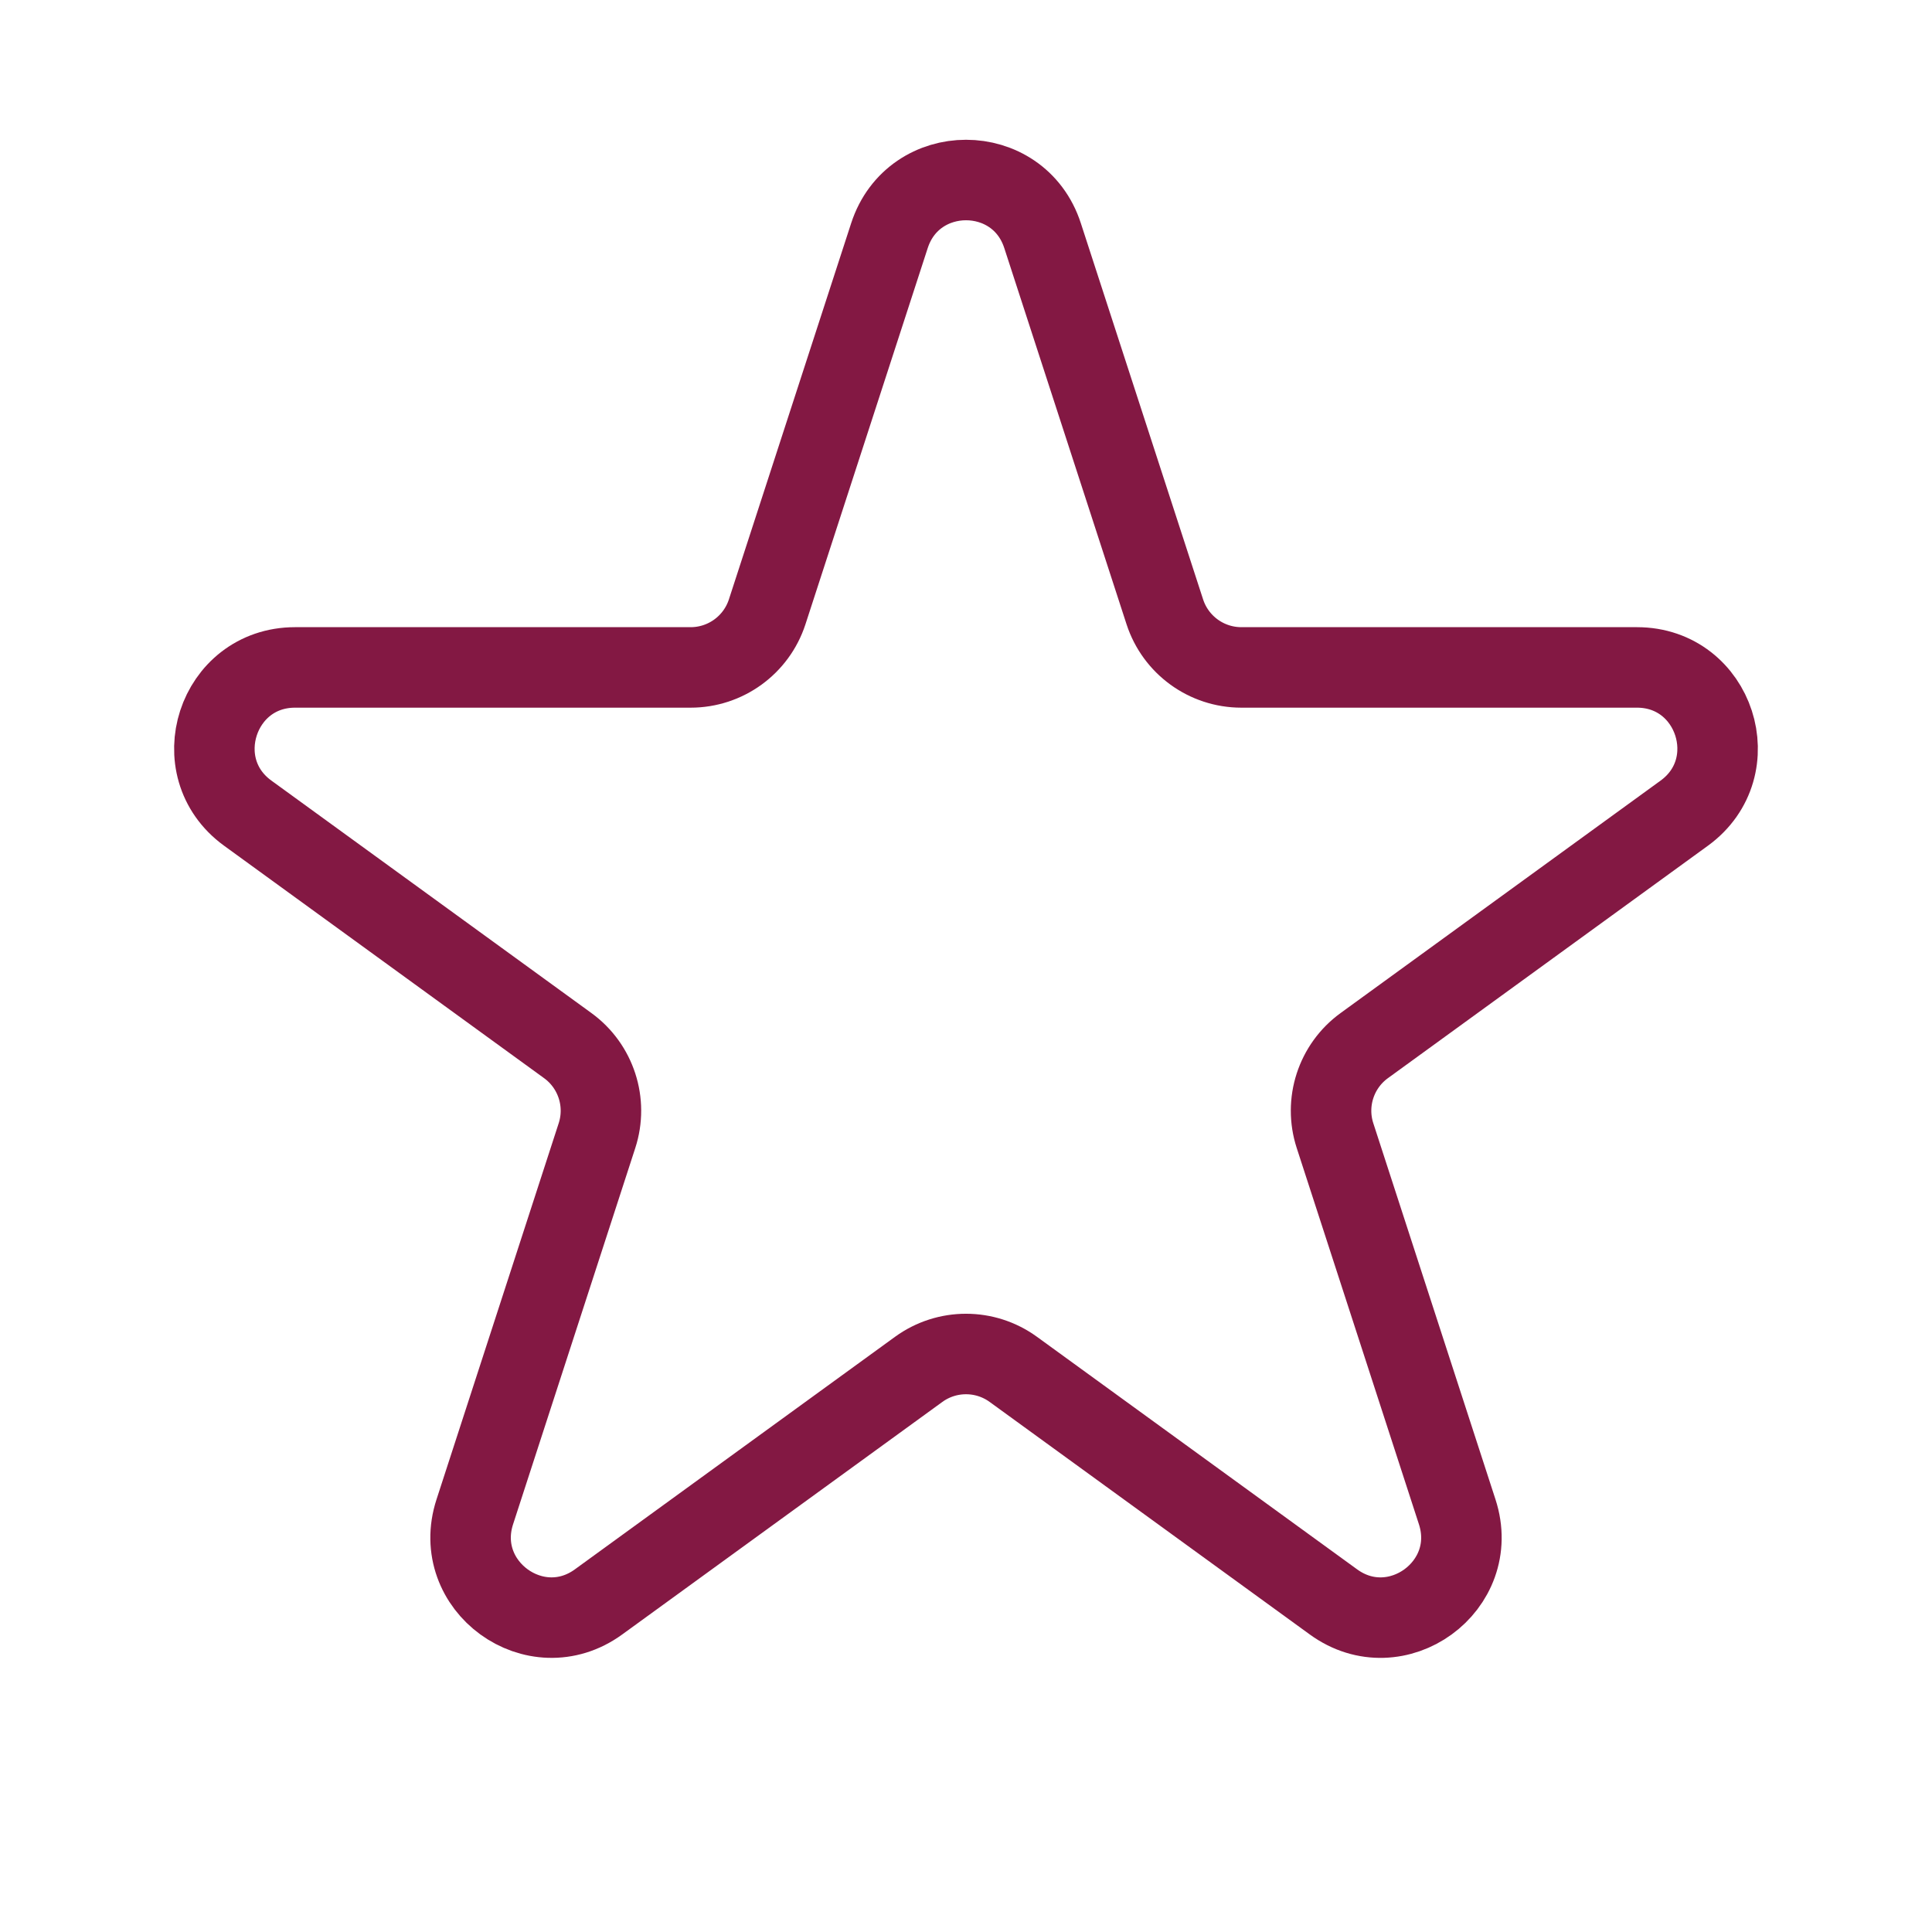
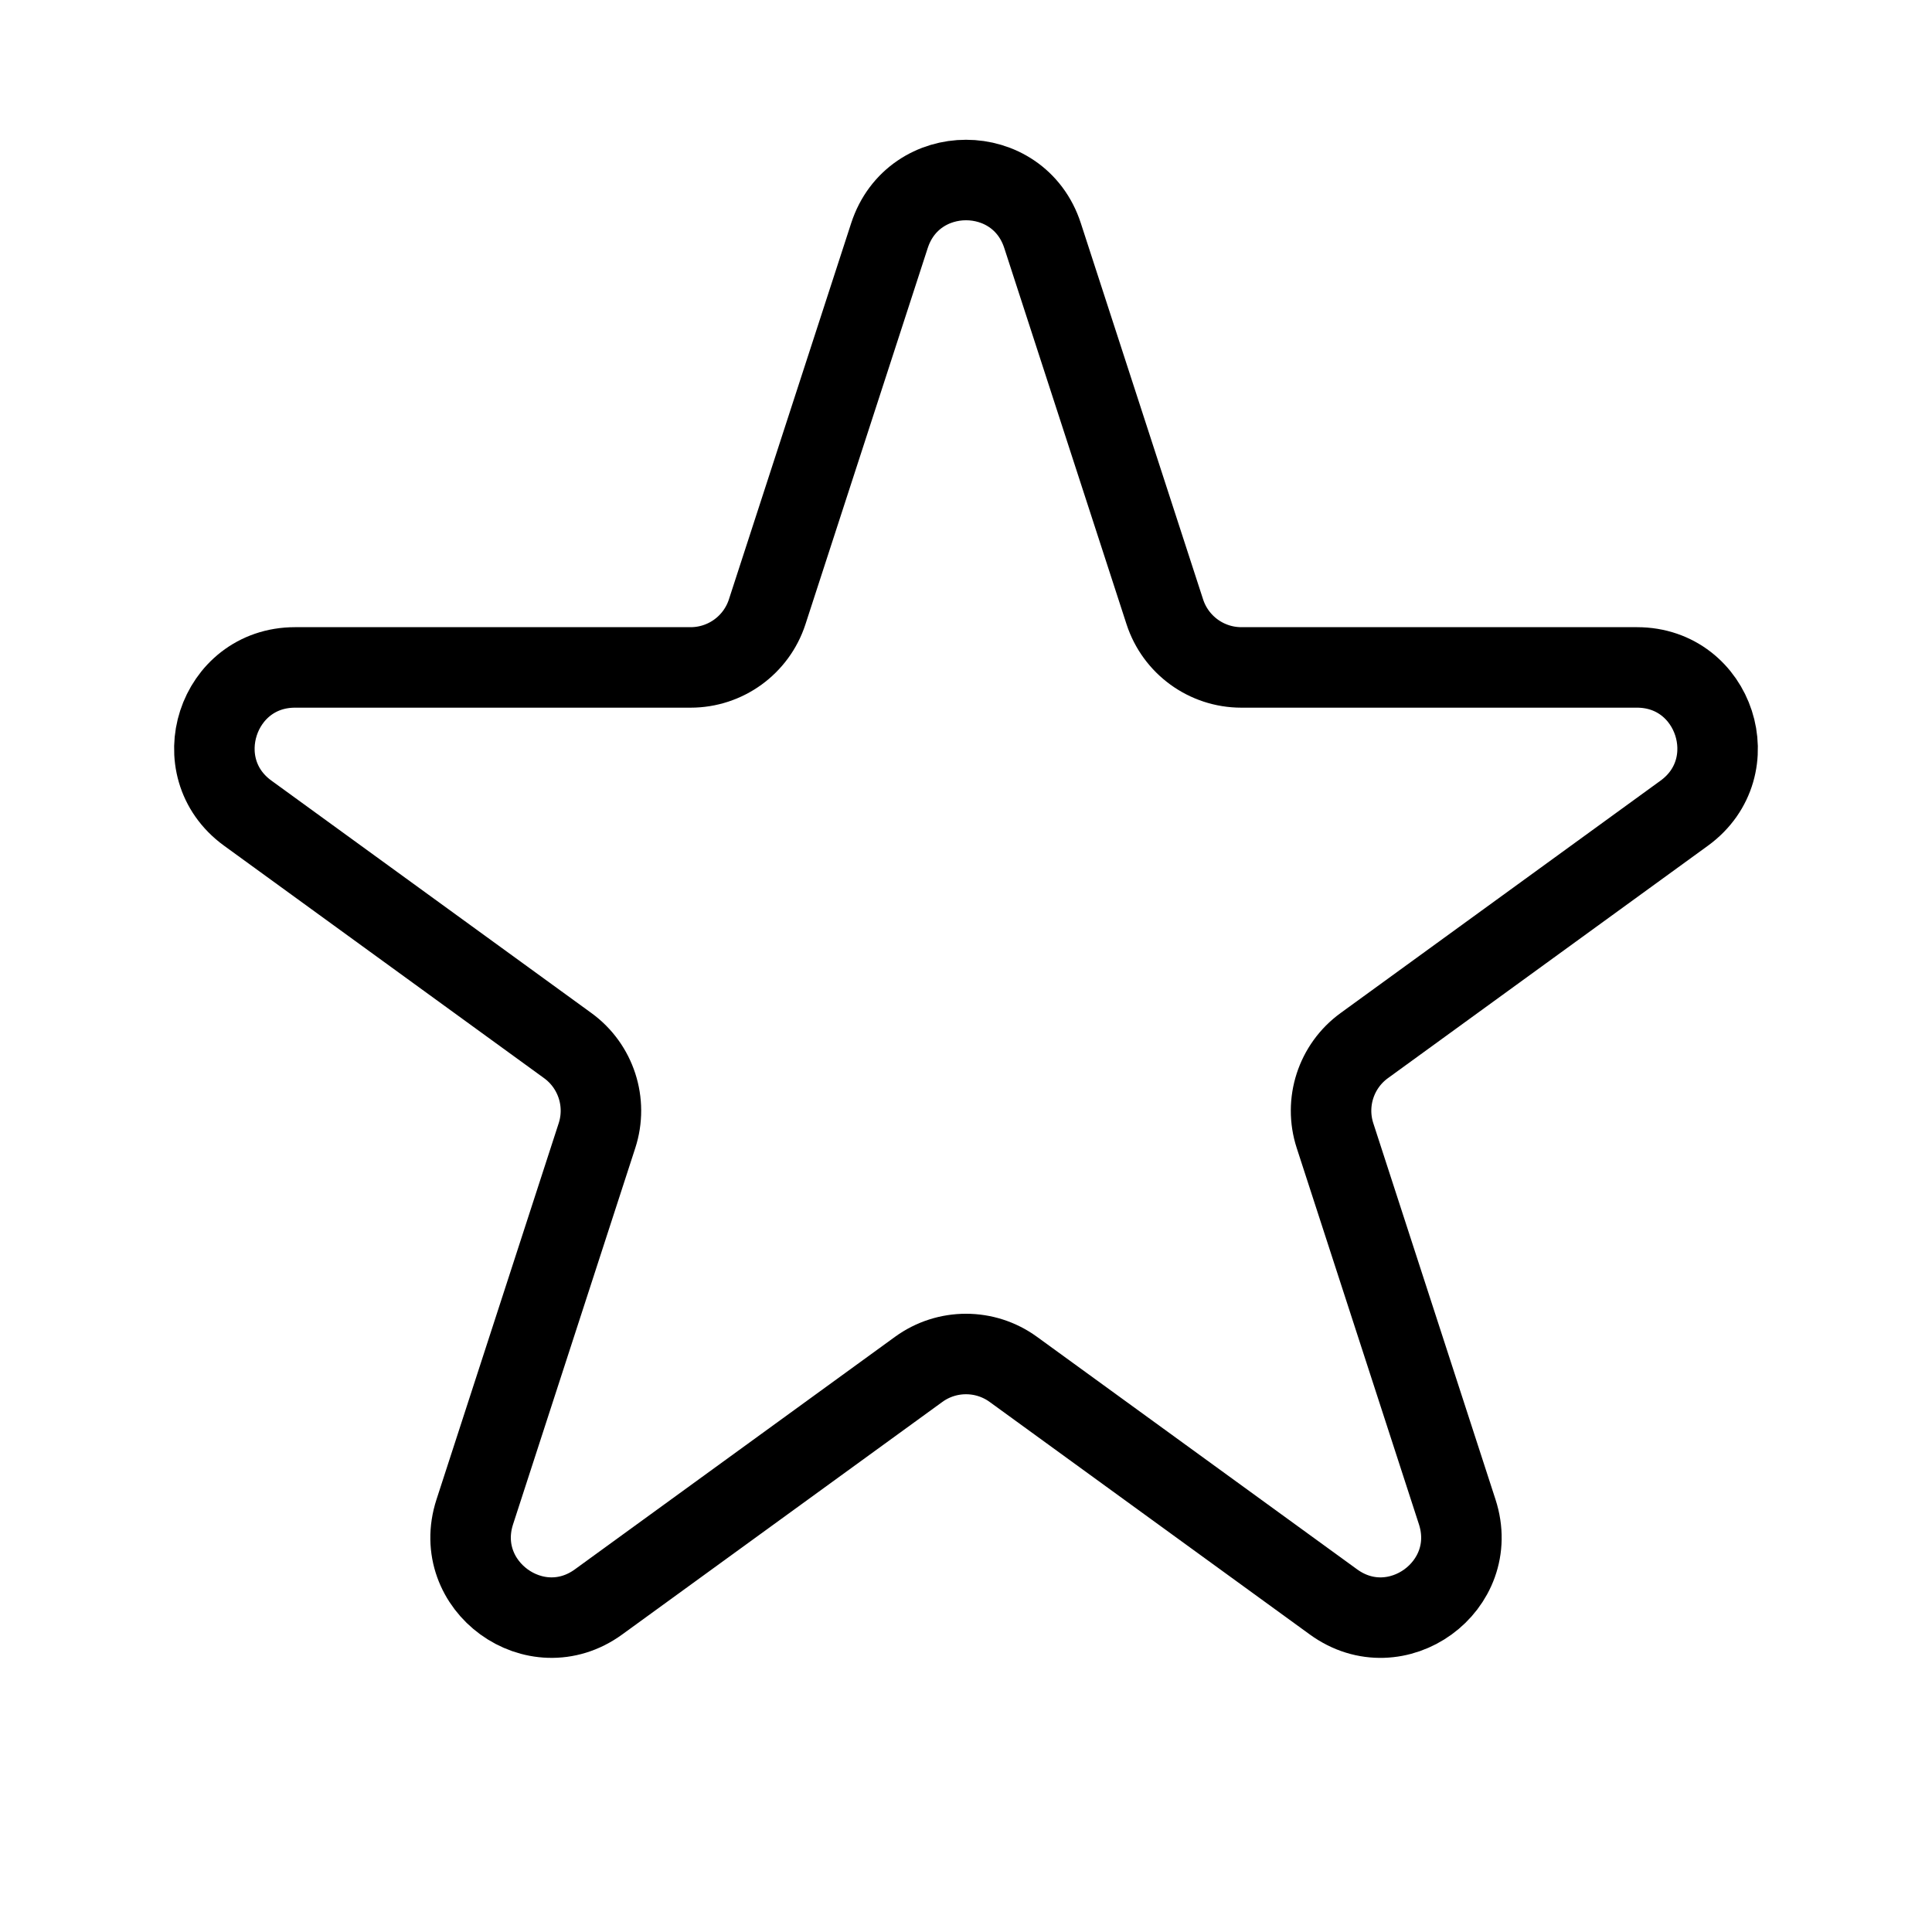
- <svg xmlns="http://www.w3.org/2000/svg" class="h-6 w-6" fill="none" viewBox="0 0 24 24" stroke="rgb(131 24 67)" stroke-width="1">
+ <svg xmlns="http://www.w3.org/2000/svg" class="h-6 w-6" fill="none" viewBox="0 0 24 24" stroke="currentColor" stroke-width="1">
  <path stroke-linecap="round" stroke-linejoin="round" d="M11.049 2.927c.3-.921 1.603-.921 1.902 0l1.519 4.674a1 1 0 00.95.69h4.915c.969 0 1.371 1.24.588 1.81l-3.976 2.888a1 1 0 00-.363 1.118l1.518 4.674c.3.922-.755 1.688-1.538 1.118l-3.976-2.888a1 1 0 00-1.176 0l-3.976 2.888c-.783.57-1.838-.197-1.538-1.118l1.518-4.674a1 1 0 00-.363-1.118l-3.976-2.888c-.784-.57-.38-1.81.588-1.81h4.914a1 1 0 00.951-.69l1.519-4.674z" />
</svg>
